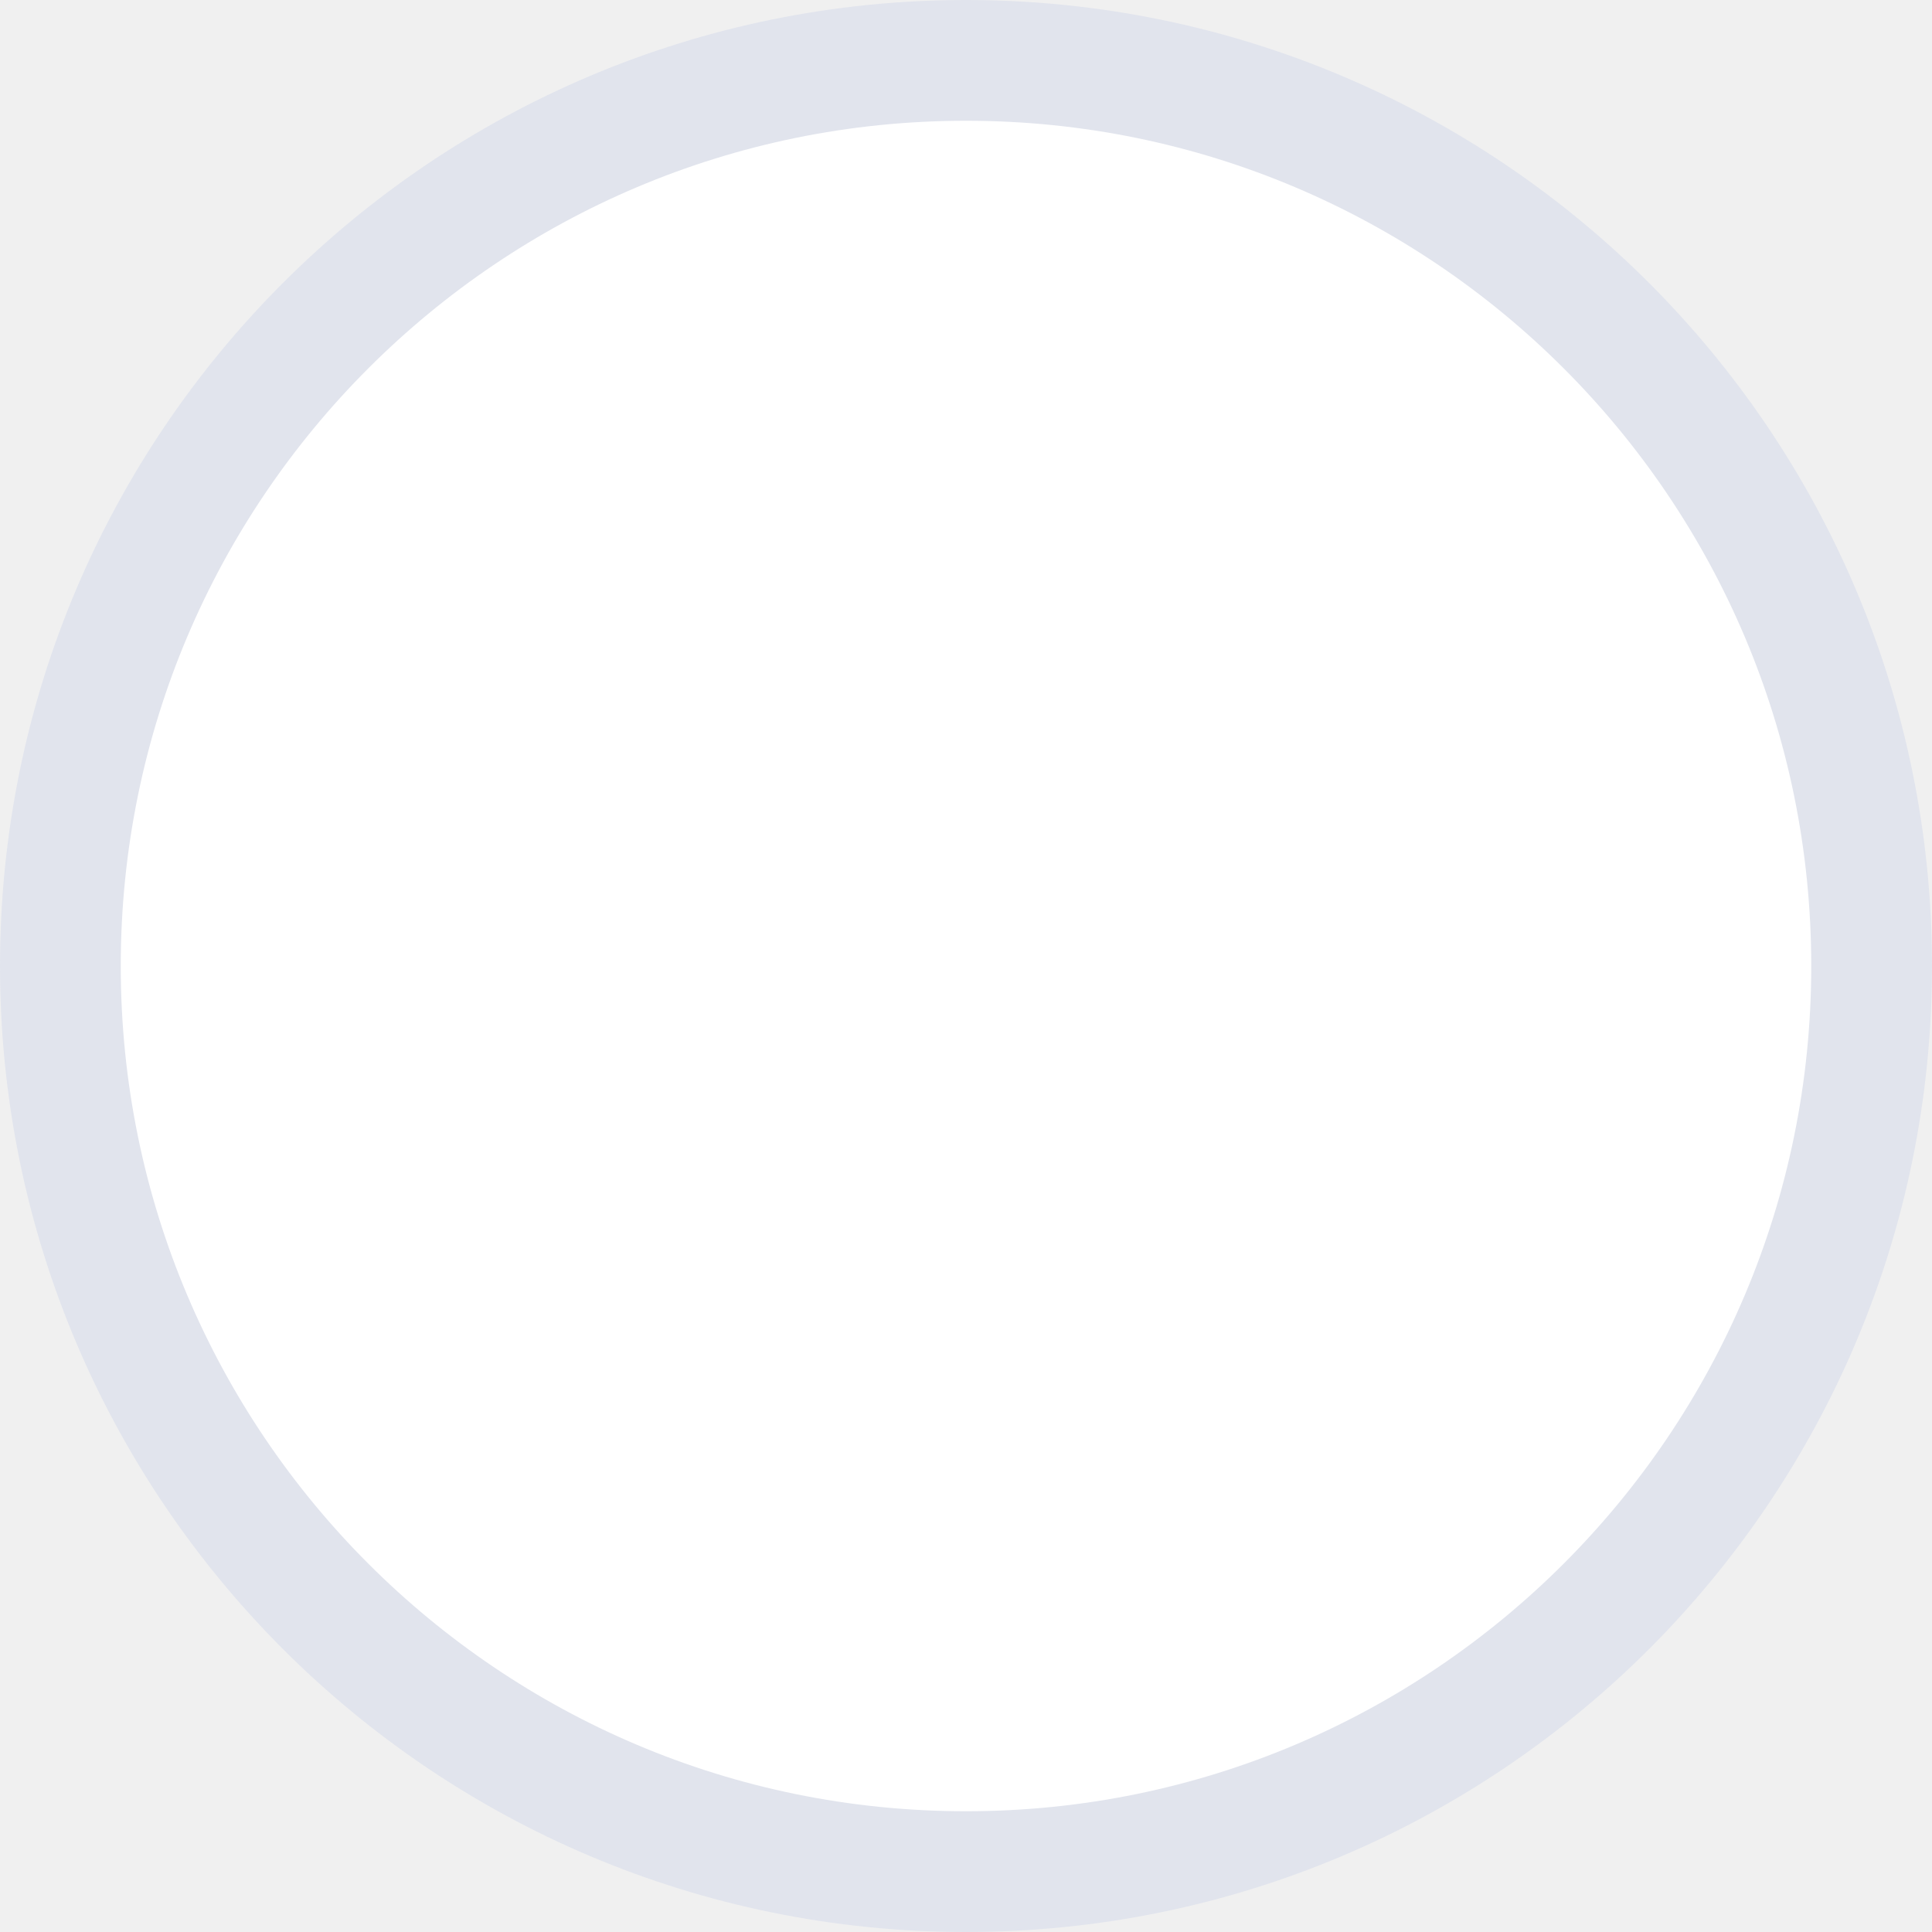
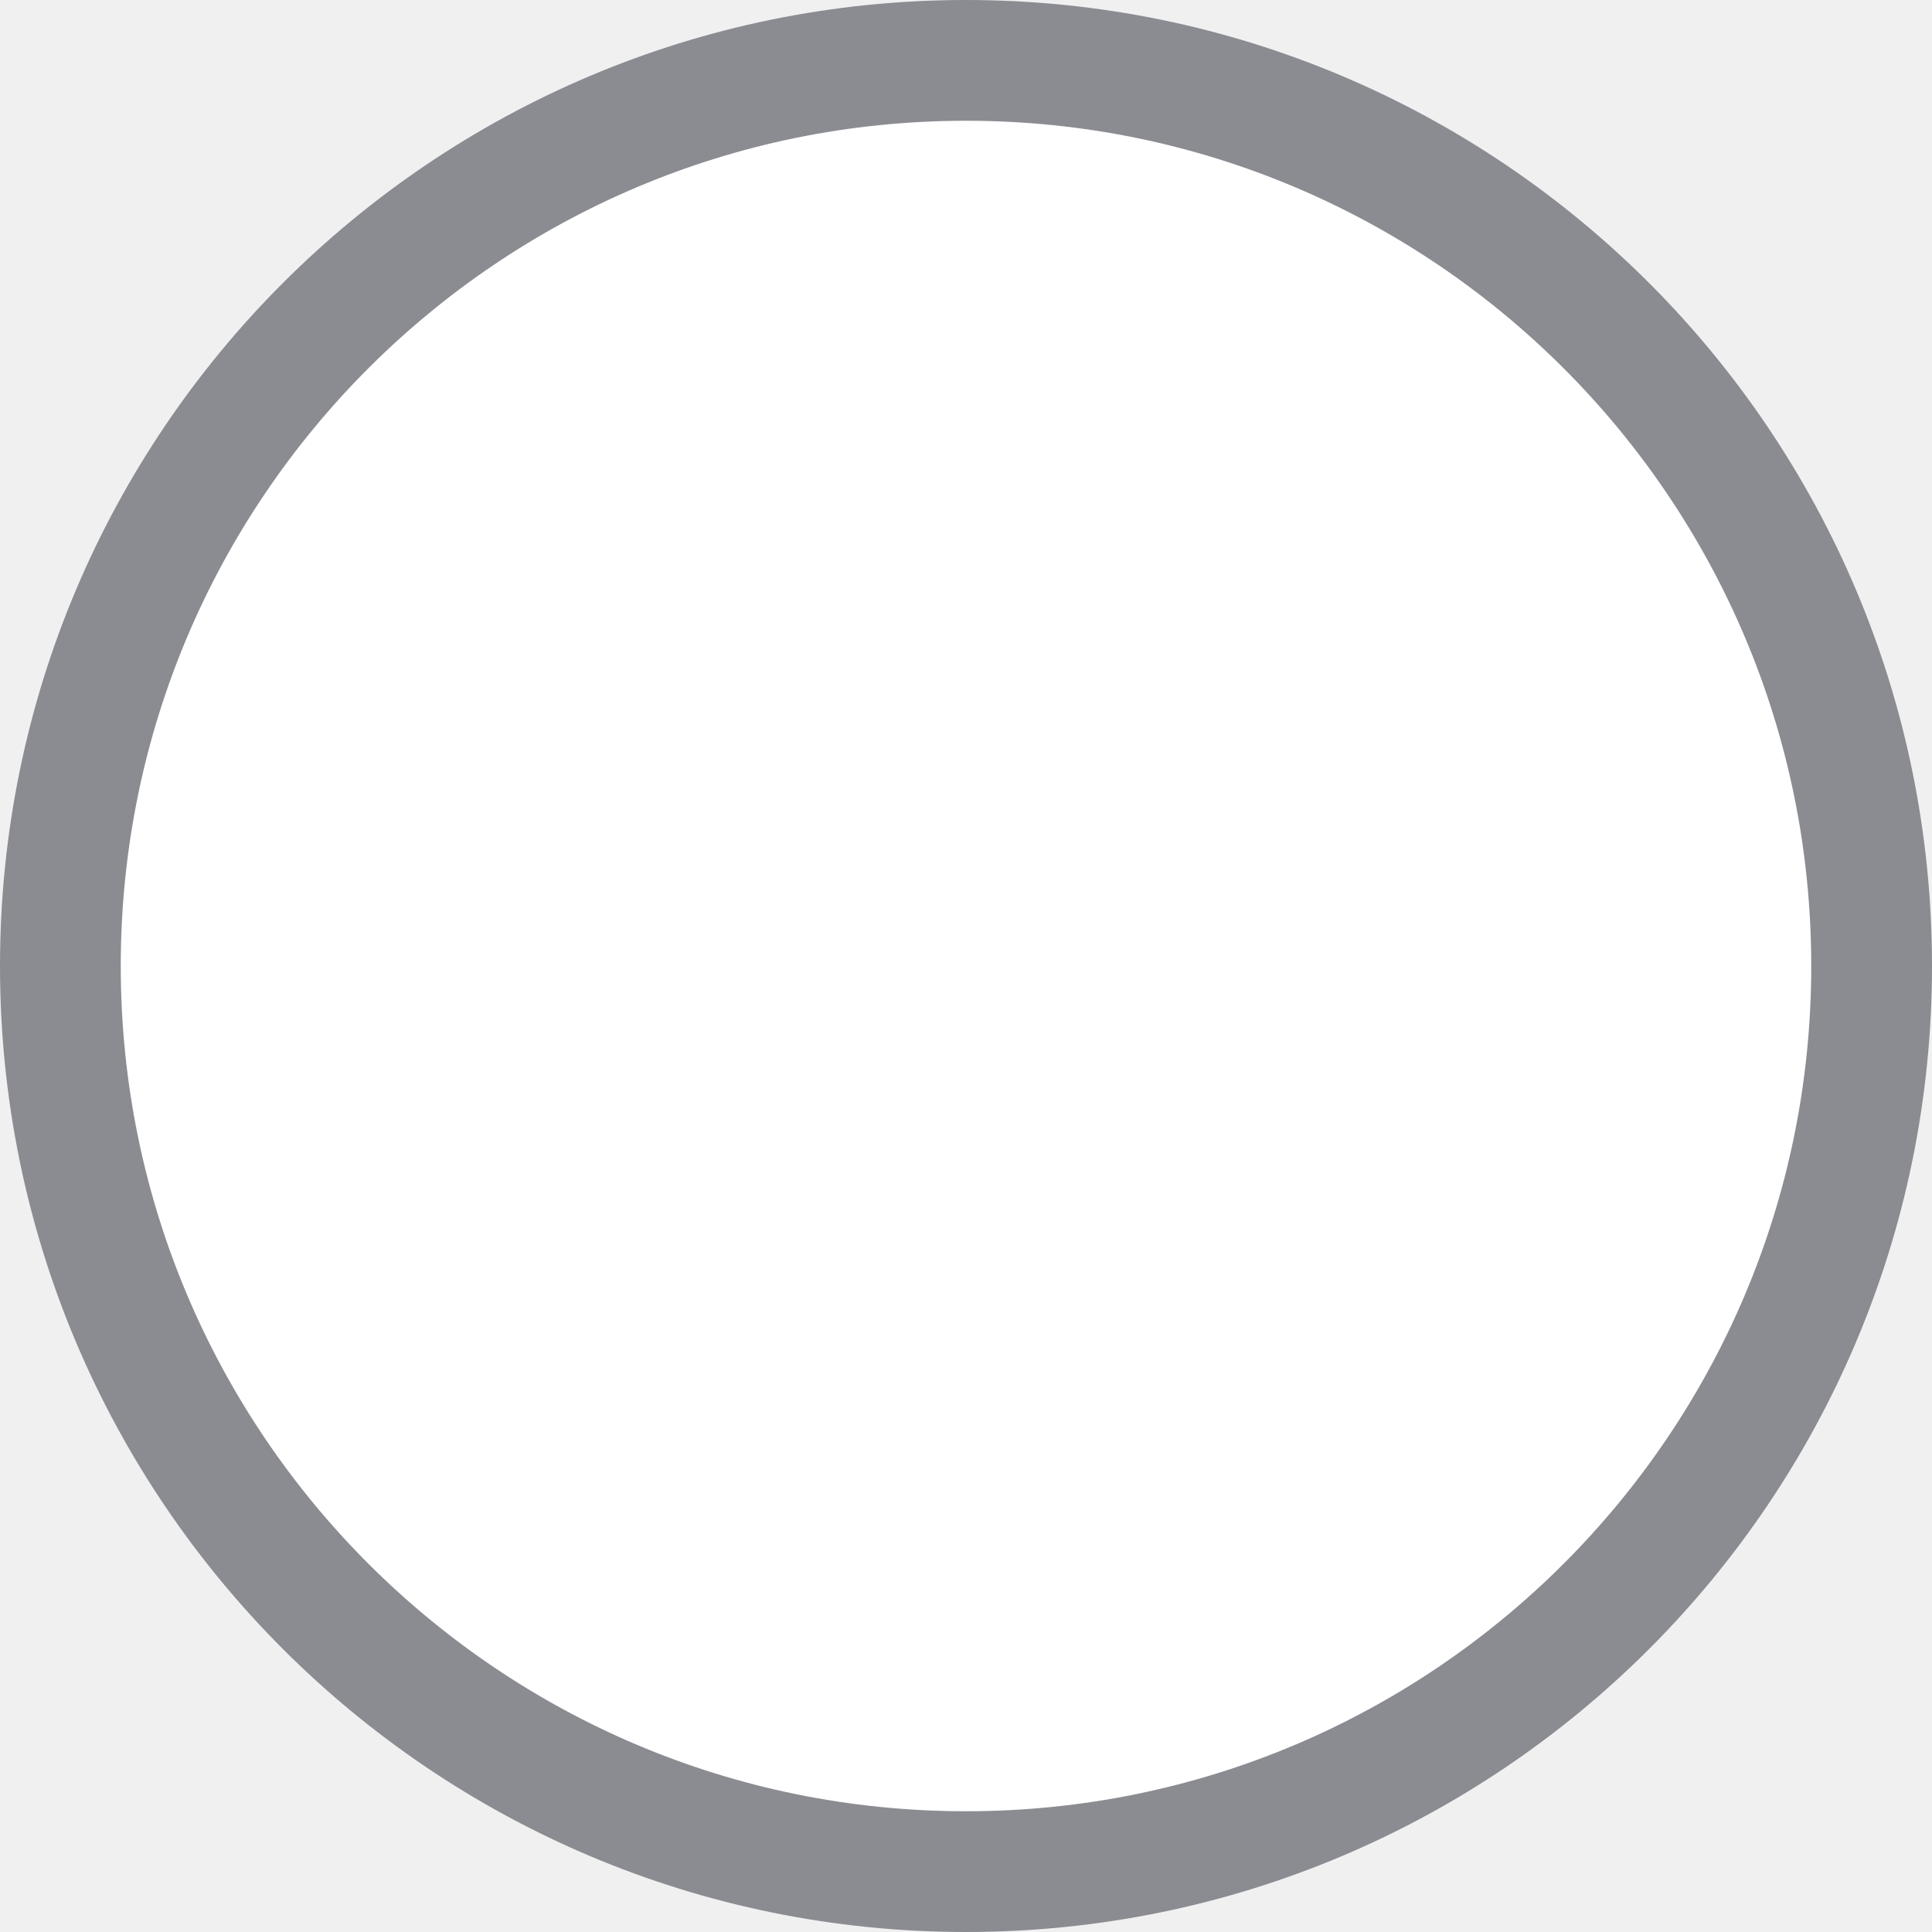
<svg xmlns="http://www.w3.org/2000/svg" preserveAspectRatio="none" overflow="visible" style="display: block;" width="24" height="24" viewBox="0 0 24 24" fill="none">
  <g id="checkbox">
-     <path id="Base" d="M23.25 12C23.25 18.213 18.213 23.25 12 23.25C5.787 23.25 0.75 18.213 0.75 12C0.75 5.787 5.787 0.75 12 0.75C18.213 0.75 23.25 5.787 23.25 12Z" fill="white" stroke-width="1.5" stroke="#E1E4ED" />
+     <path id="Base" d="M23.25 12C23.25 18.213 18.213 23.25 12 23.25C5.787 23.25 0.75 18.213 0.75 12C0.75 5.787 5.787 0.75 12 0.75C18.213 0.75 23.25 5.787 23.25 12Z" fill="white" stroke-width="1.5" stroke="#8A8C92" />
  </g>
</svg>
